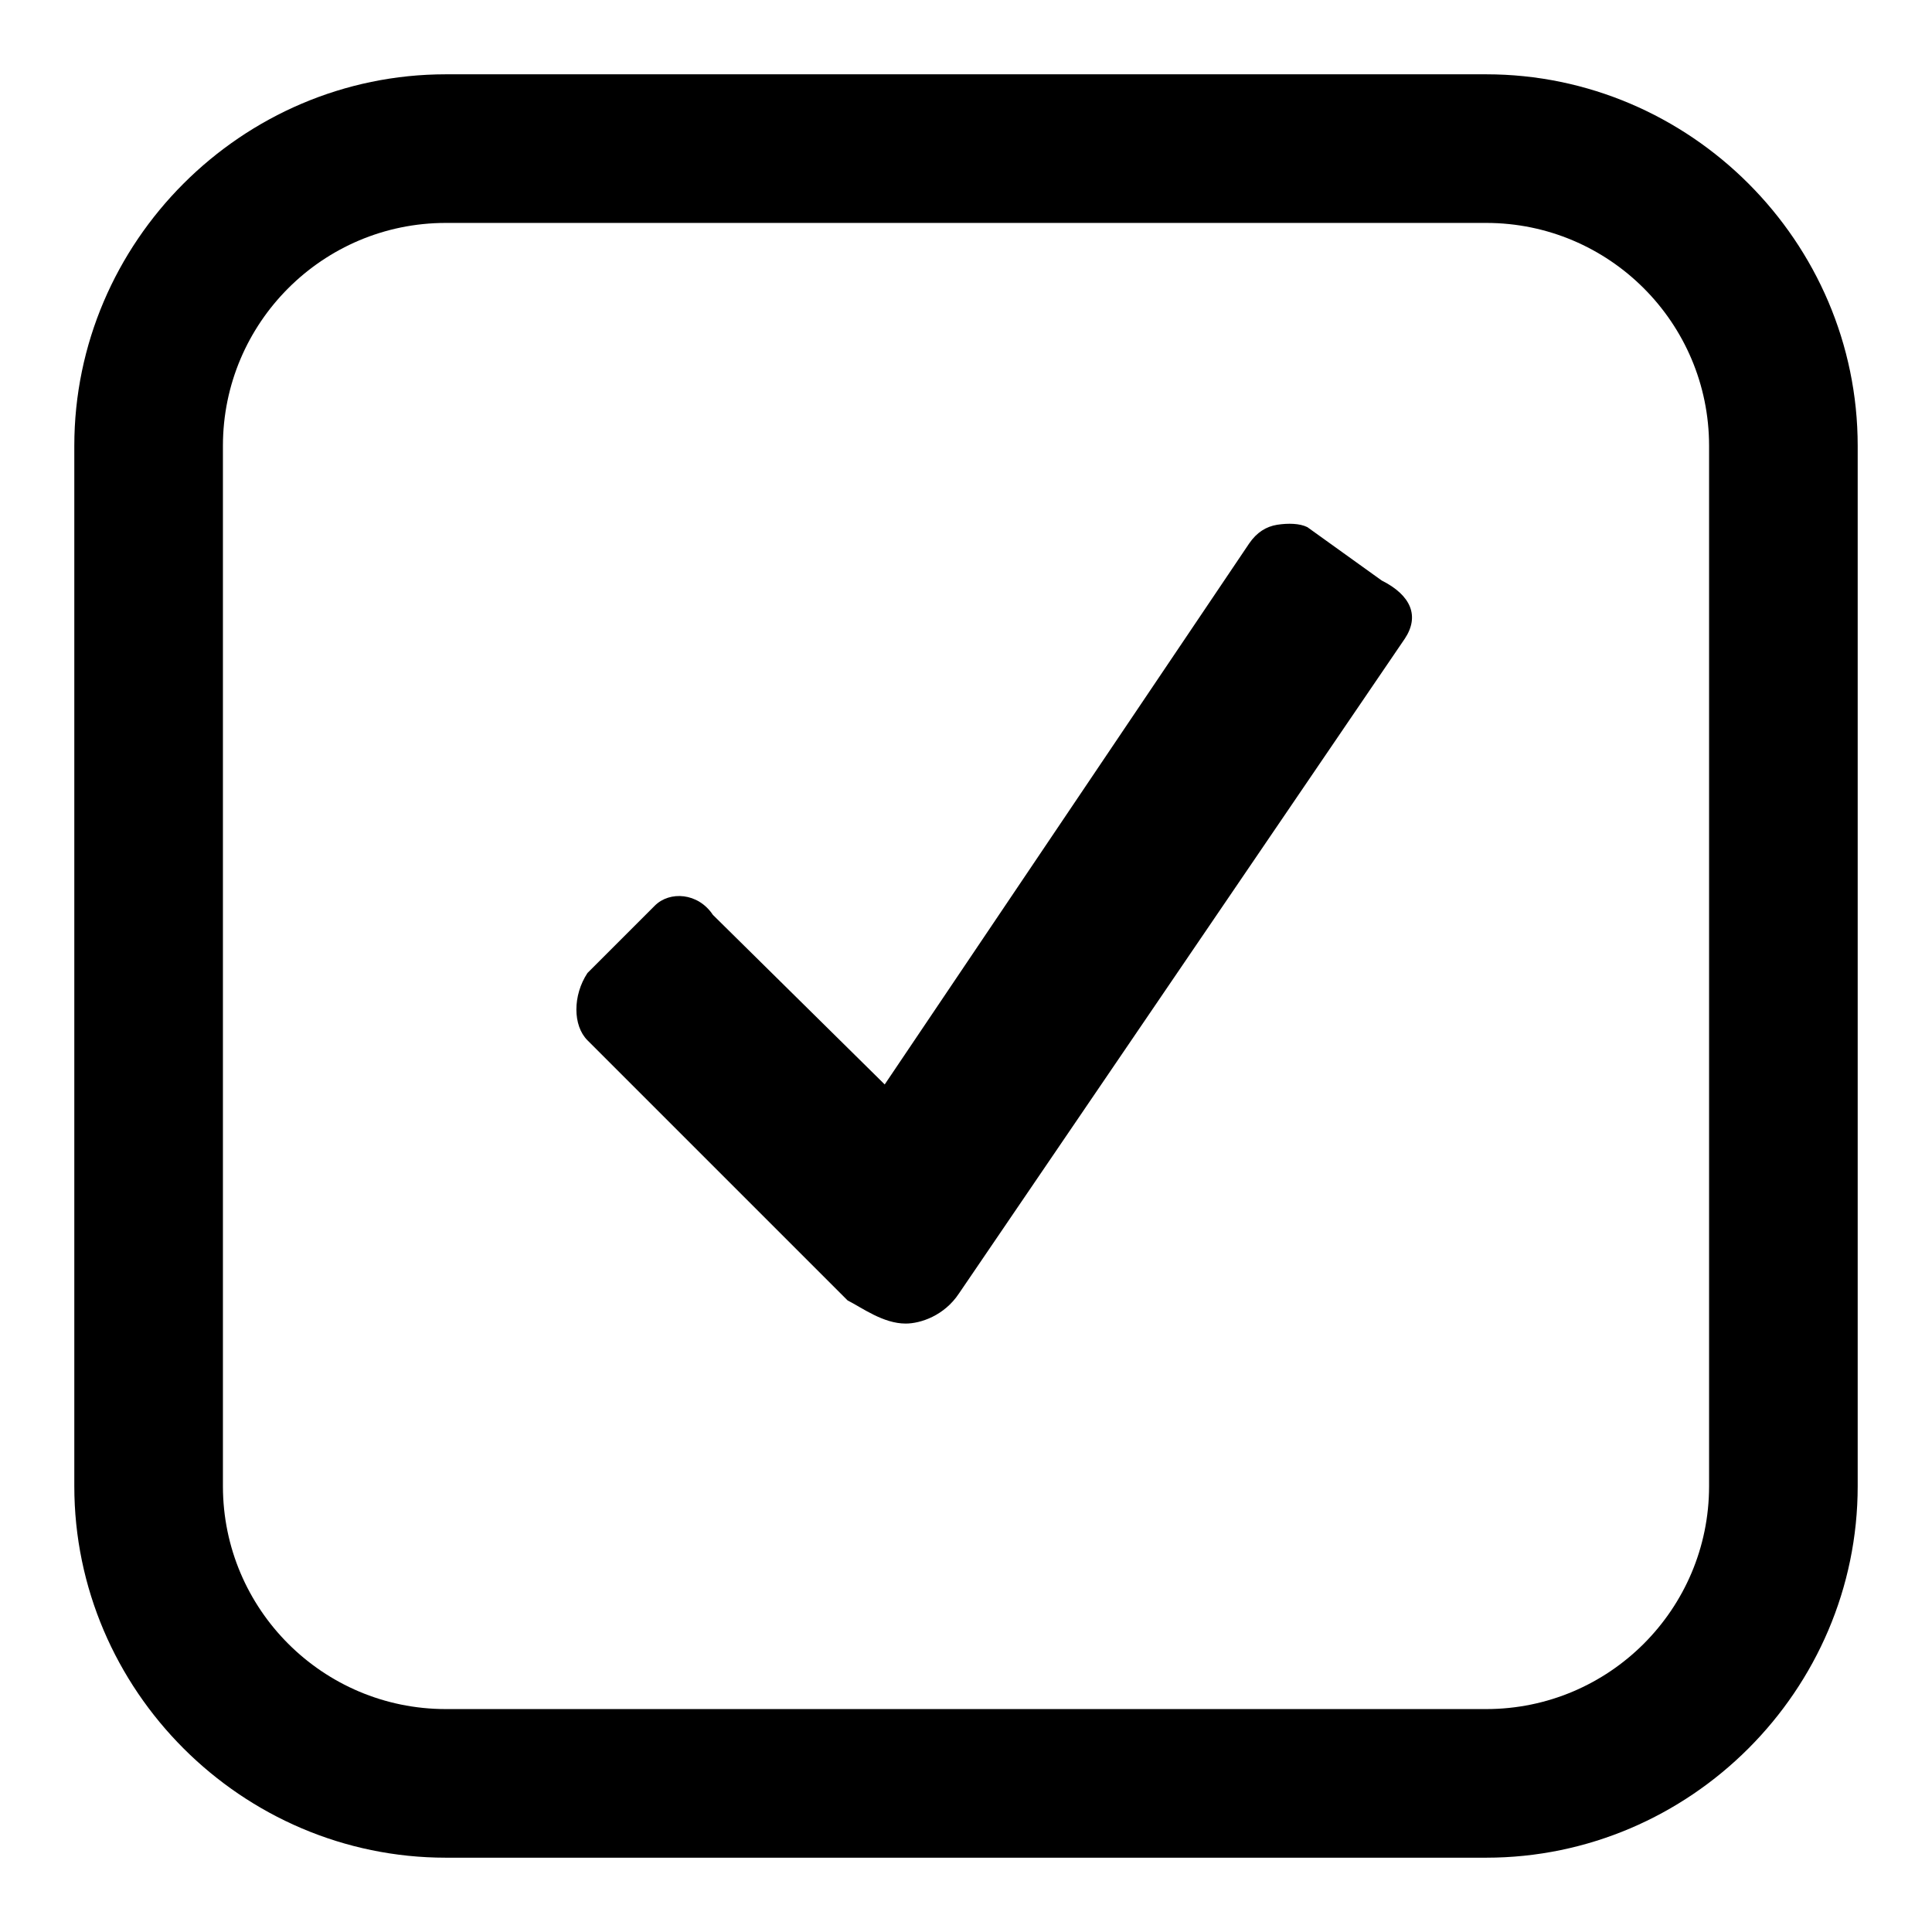
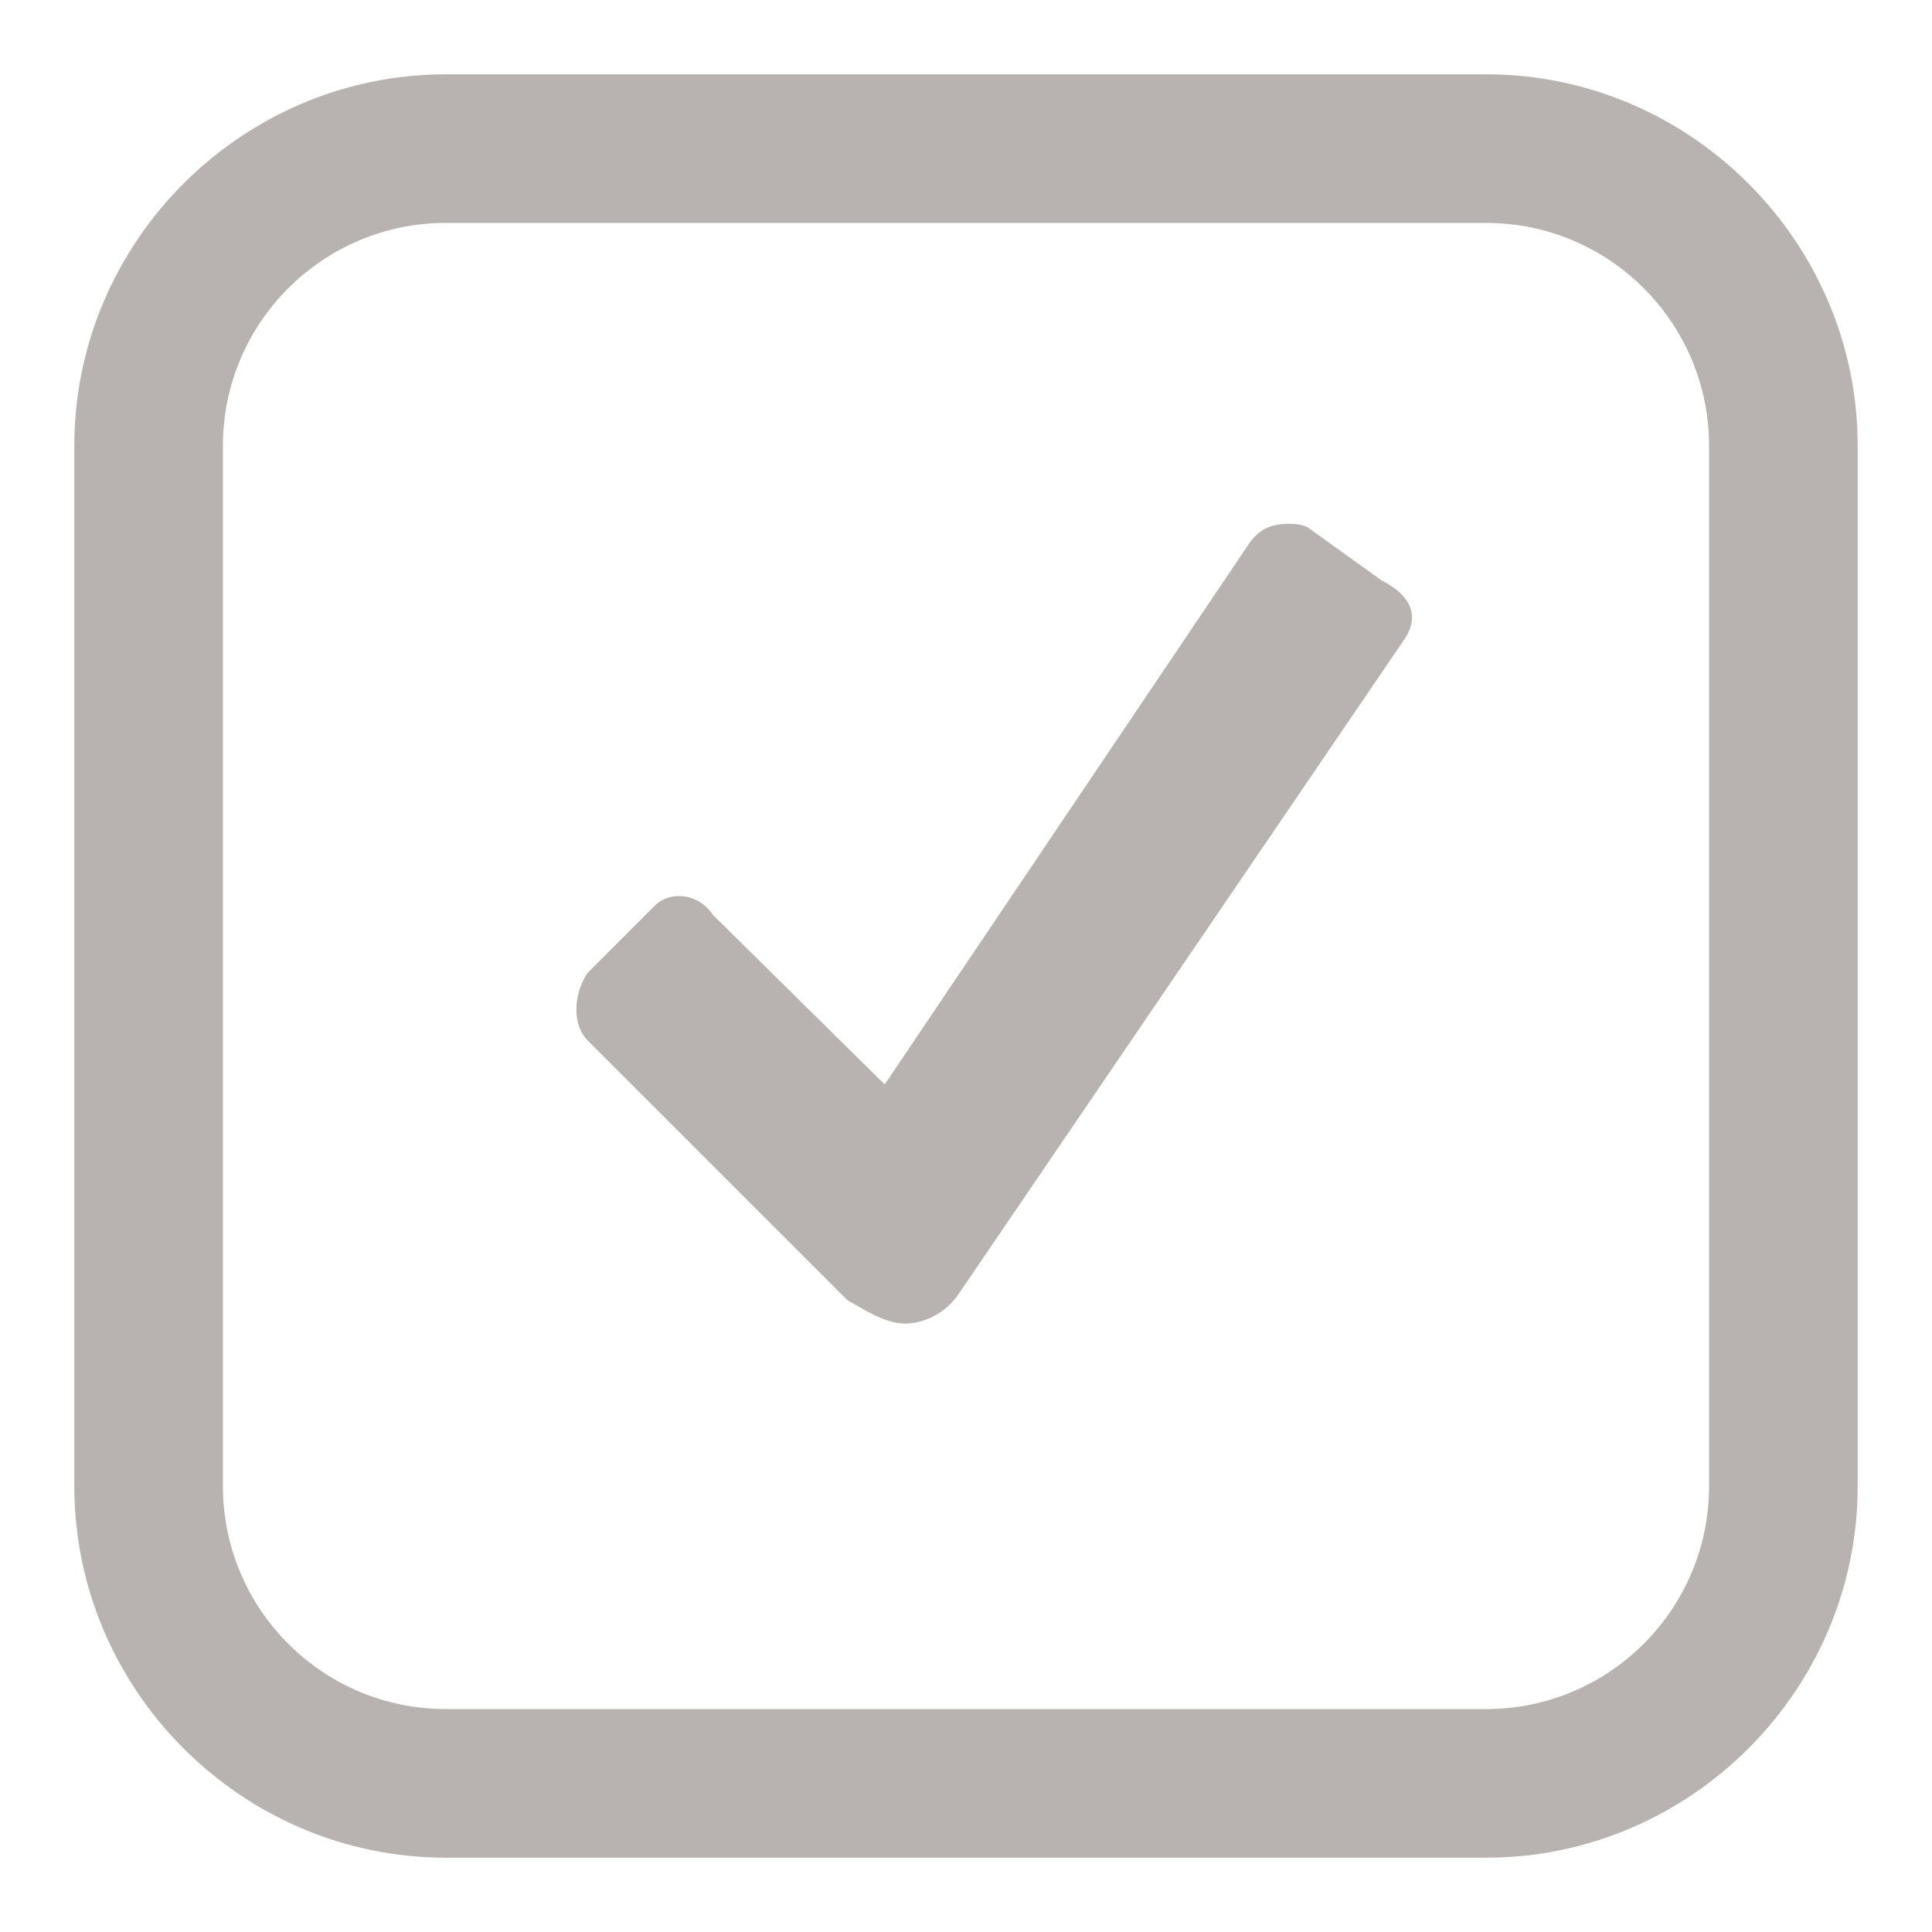
- <svg xmlns="http://www.w3.org/2000/svg" fill="#000000" viewBox="0 0 26 26" width="26px" height="26px">
+ <svg xmlns="http://www.w3.org/2000/svg" fill="#a8a29ed1" viewBox="0 0 26 26" width="26px" height="26px">
  <path d="M 6 1 C 3.254 1 1 3.254 1 6 L 1 20 C 1 22.746 3.254 25 6 25 L 20 25 C 22.746 25 25 22.746 25 20 L 25 6 C 25 3.254 22.746 1 20 1 Z M 6 3 L 20 3 C 21.656 3 23 4.344 23 6 L 23 20 C 23 21.656 21.656 23 20 23 L 6 23 C 4.344 23 3 21.656 3 20 L 3 6 C 3 4.344 4.344 3 6 3 Z M 17.188 7.062 C 17.039 7.086 16.914 7.164 16.812 7.312 L 11.906 14.594 L 9.594 12.312 C 9.395 12.012 9.012 11.988 8.812 12.188 L 7.906 13.094 C 7.707 13.395 7.707 13.801 7.906 14 L 11.406 17.5 C 11.605 17.602 11.887 17.812 12.188 17.812 C 12.387 17.812 12.707 17.707 12.906 17.406 L 18.906 8.594 C 19.105 8.293 18.992 8.012 18.594 7.812 L 17.594 7.094 C 17.492 7.043 17.336 7.039 17.188 7.062 Z" />
</svg>
